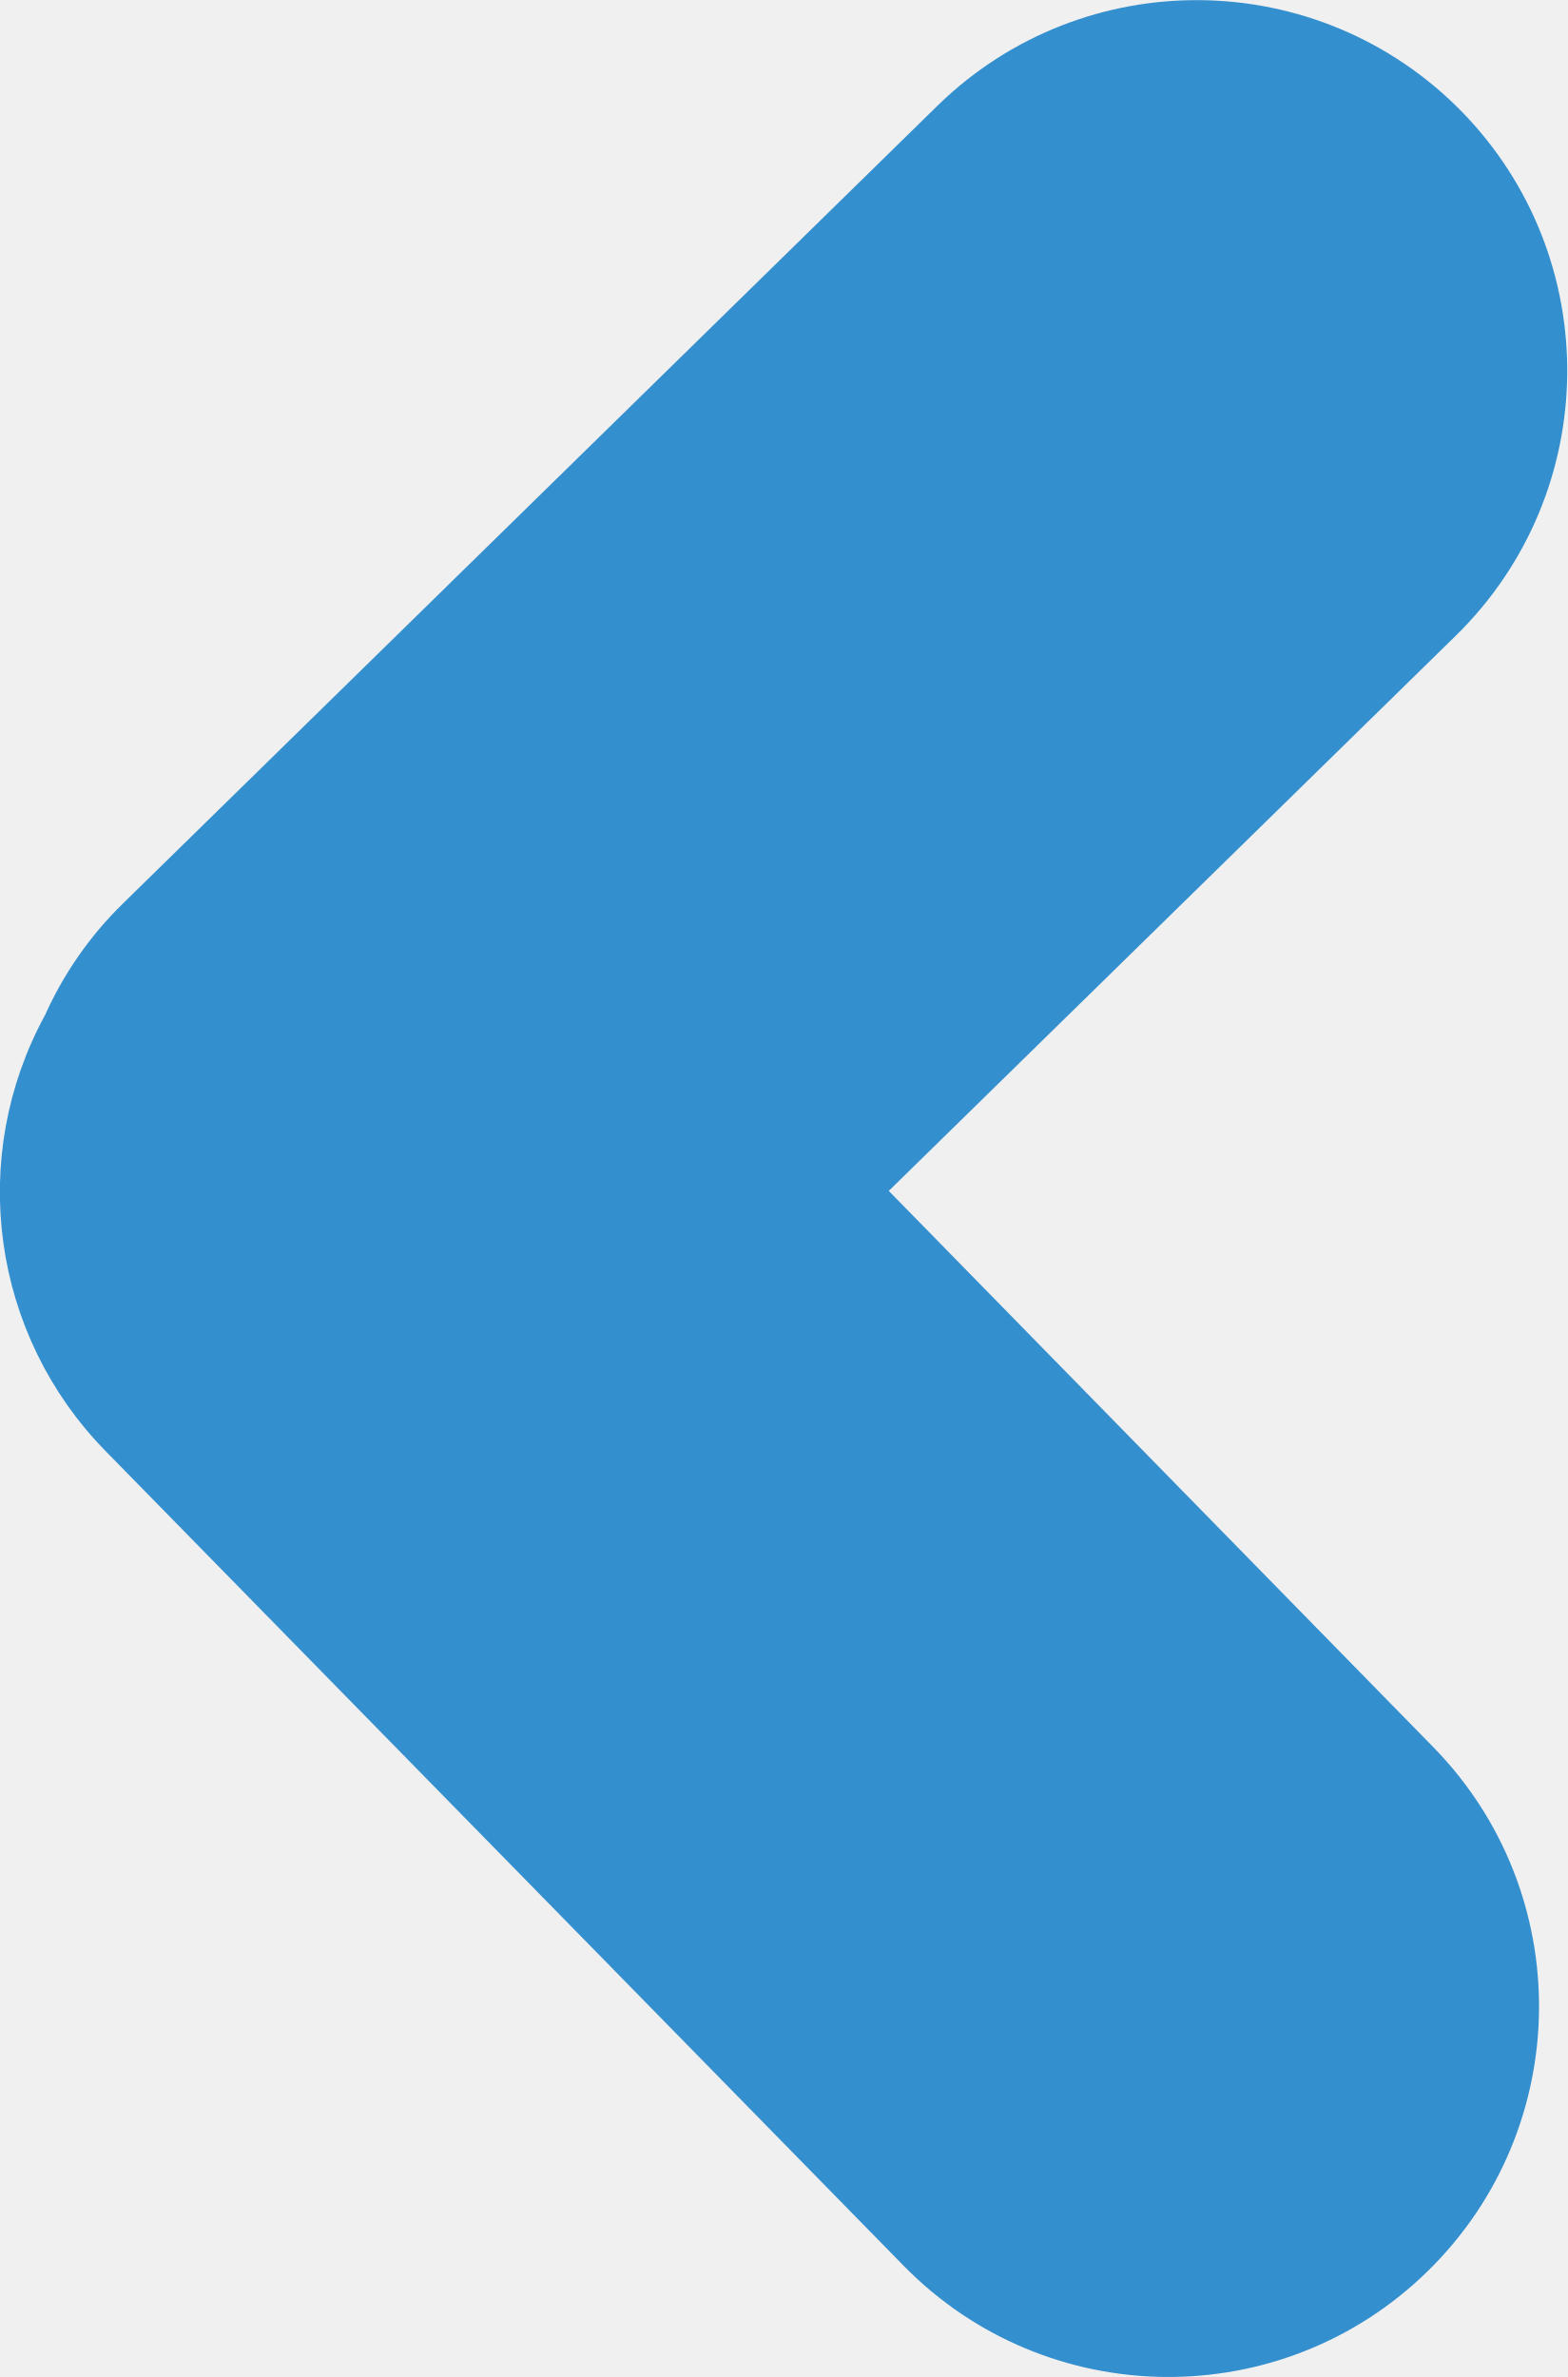
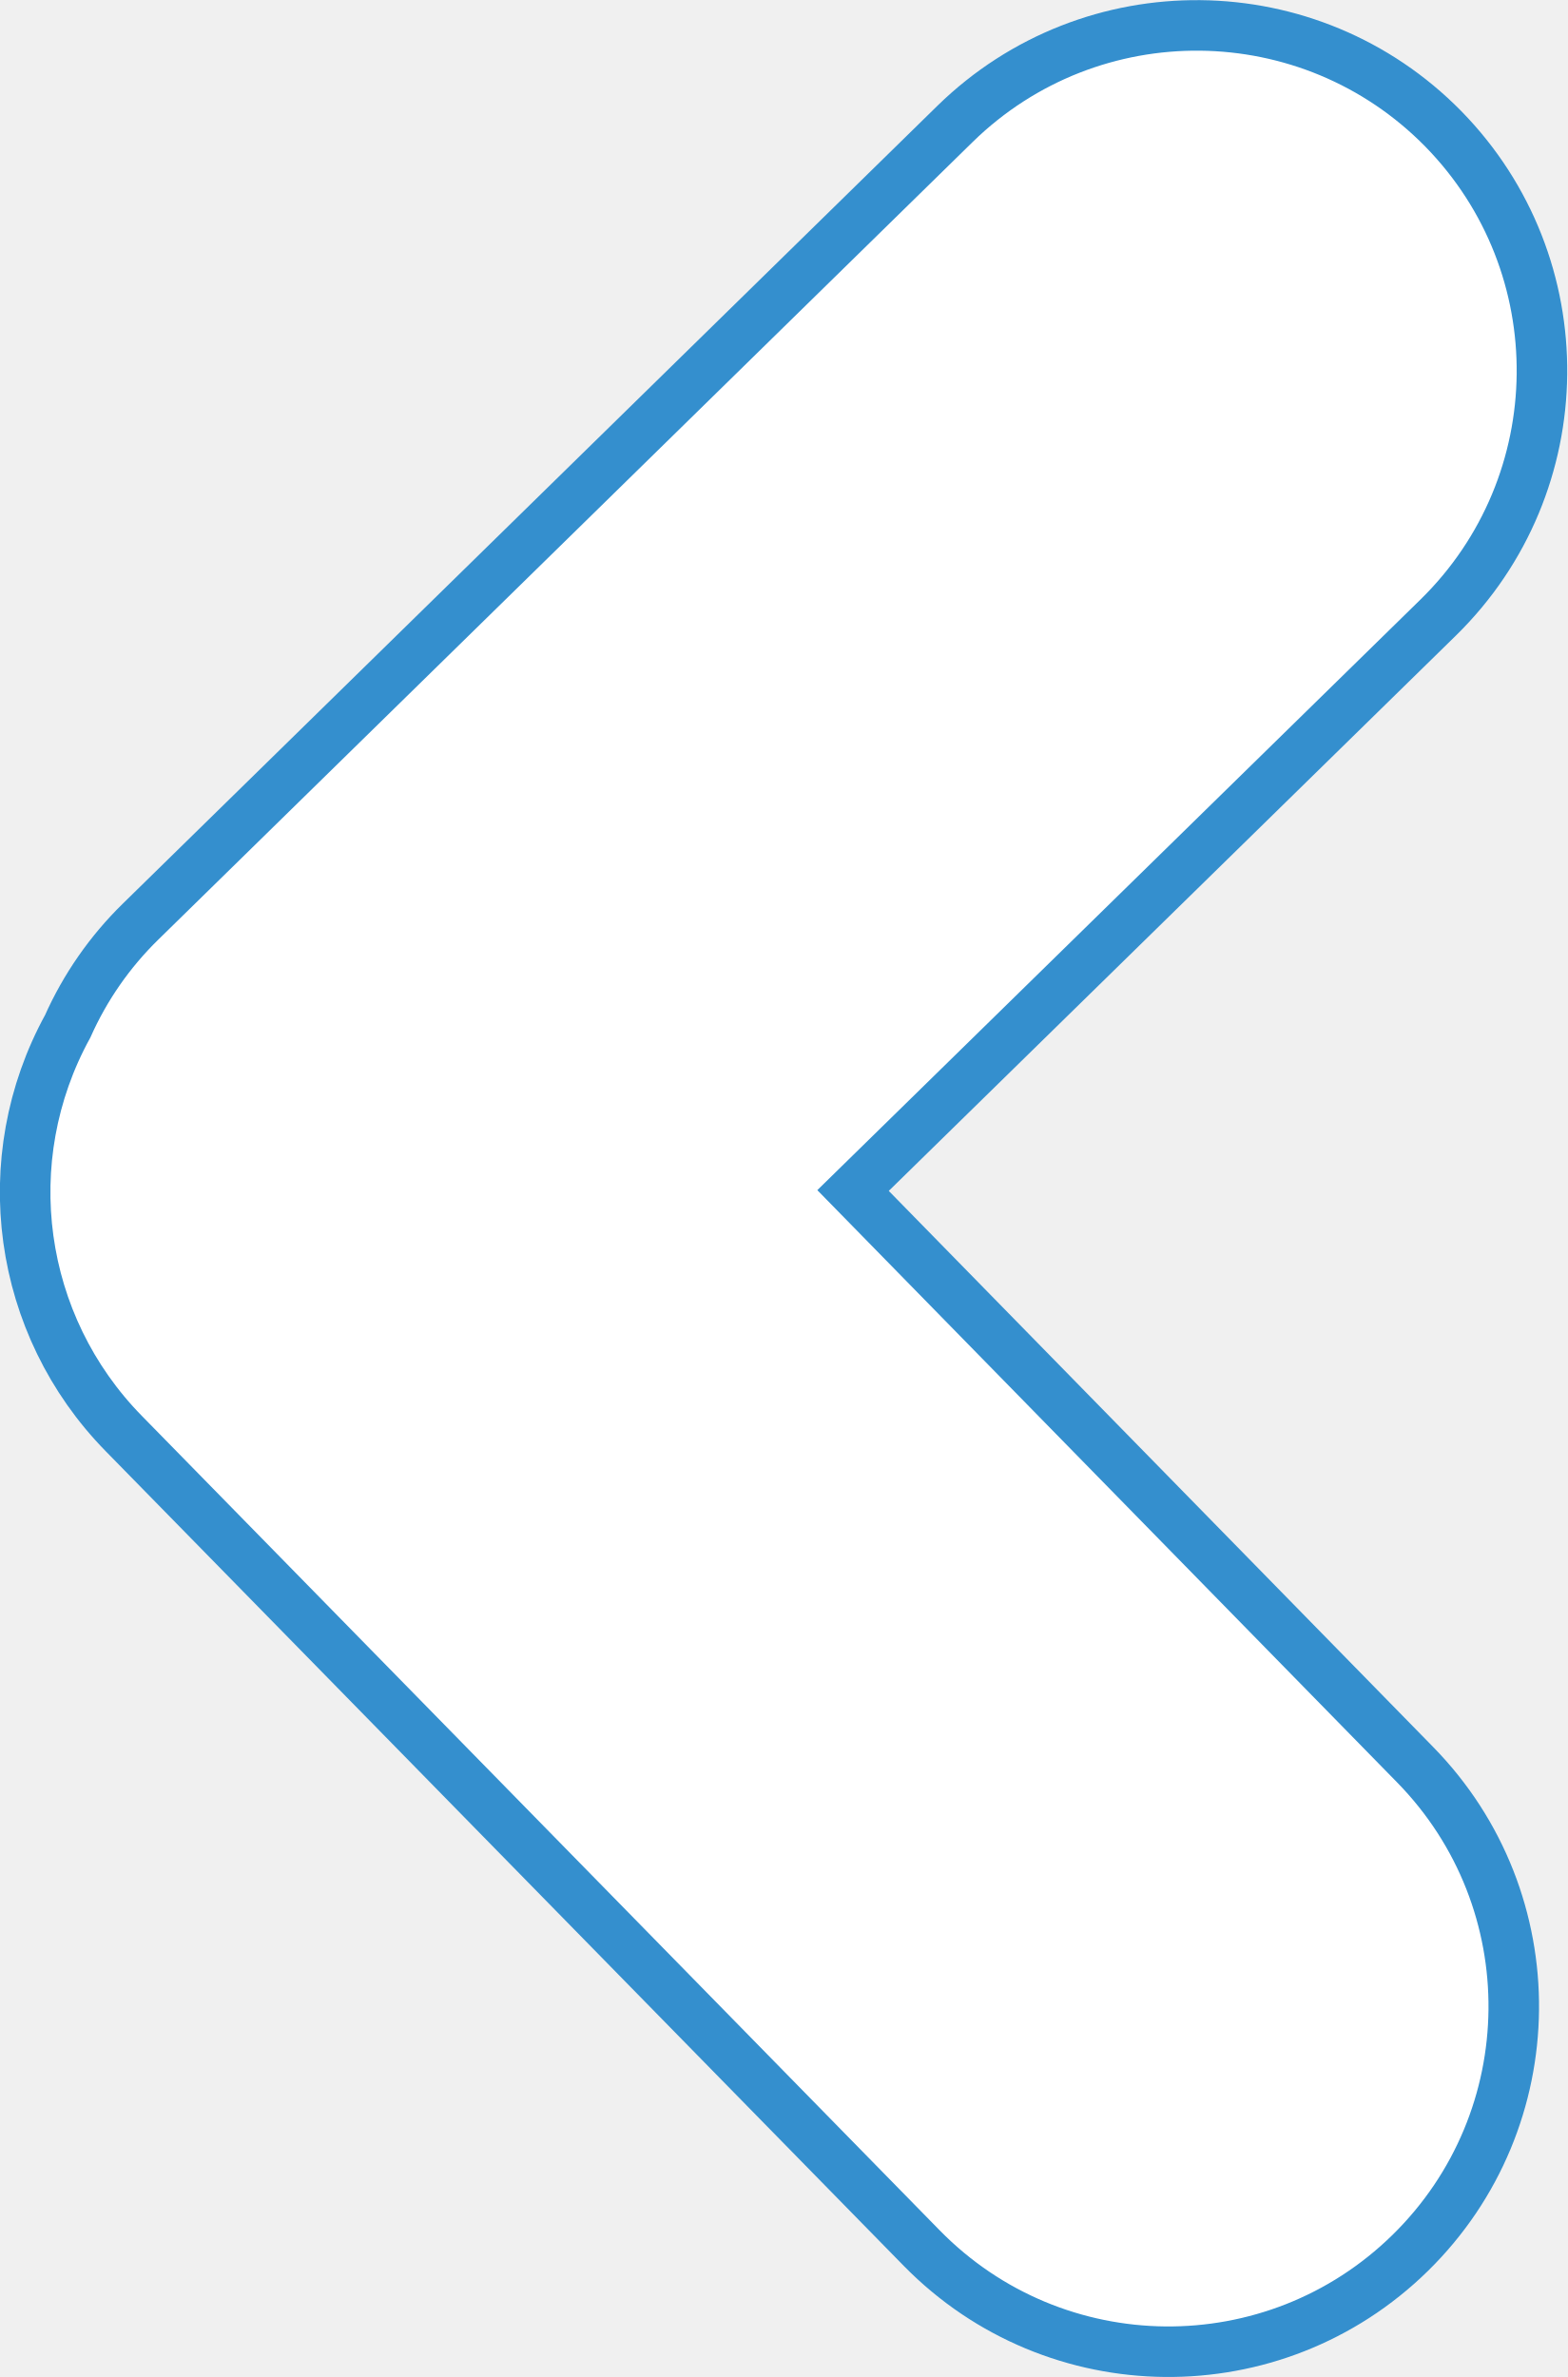
<svg xmlns="http://www.w3.org/2000/svg" viewBox="0 0 31.01 47.04">
  <defs>
-     <style>.cls-1{fill:#348fce;stroke:#348fce;stroke-miterlimit:10;}</style>
+     <style>.cls-1{fill:#ffffff;stroke:#348fce;stroke-miterlimit:10;}</style>
  </defs>
  <g id="Capa_2" data-name="Capa 2">
    <g id="Capa_1-2" data-name="Capa 1">
      <path class="cls-1" d="M2.45,28.37,18.24,44.49A6.83,6.83,0,1,0,28,34.92L16.88,23.56,28.46,12.22a6.84,6.84,0,0,0,.1-9.67h0a6.84,6.84,0,0,0-9.66-.1L2.78,18.24a6.72,6.72,0,0,0-1.44,2.07A6.82,6.82,0,0,0,2.45,28.37Z" />
    </g>
  </g>
</svg>
